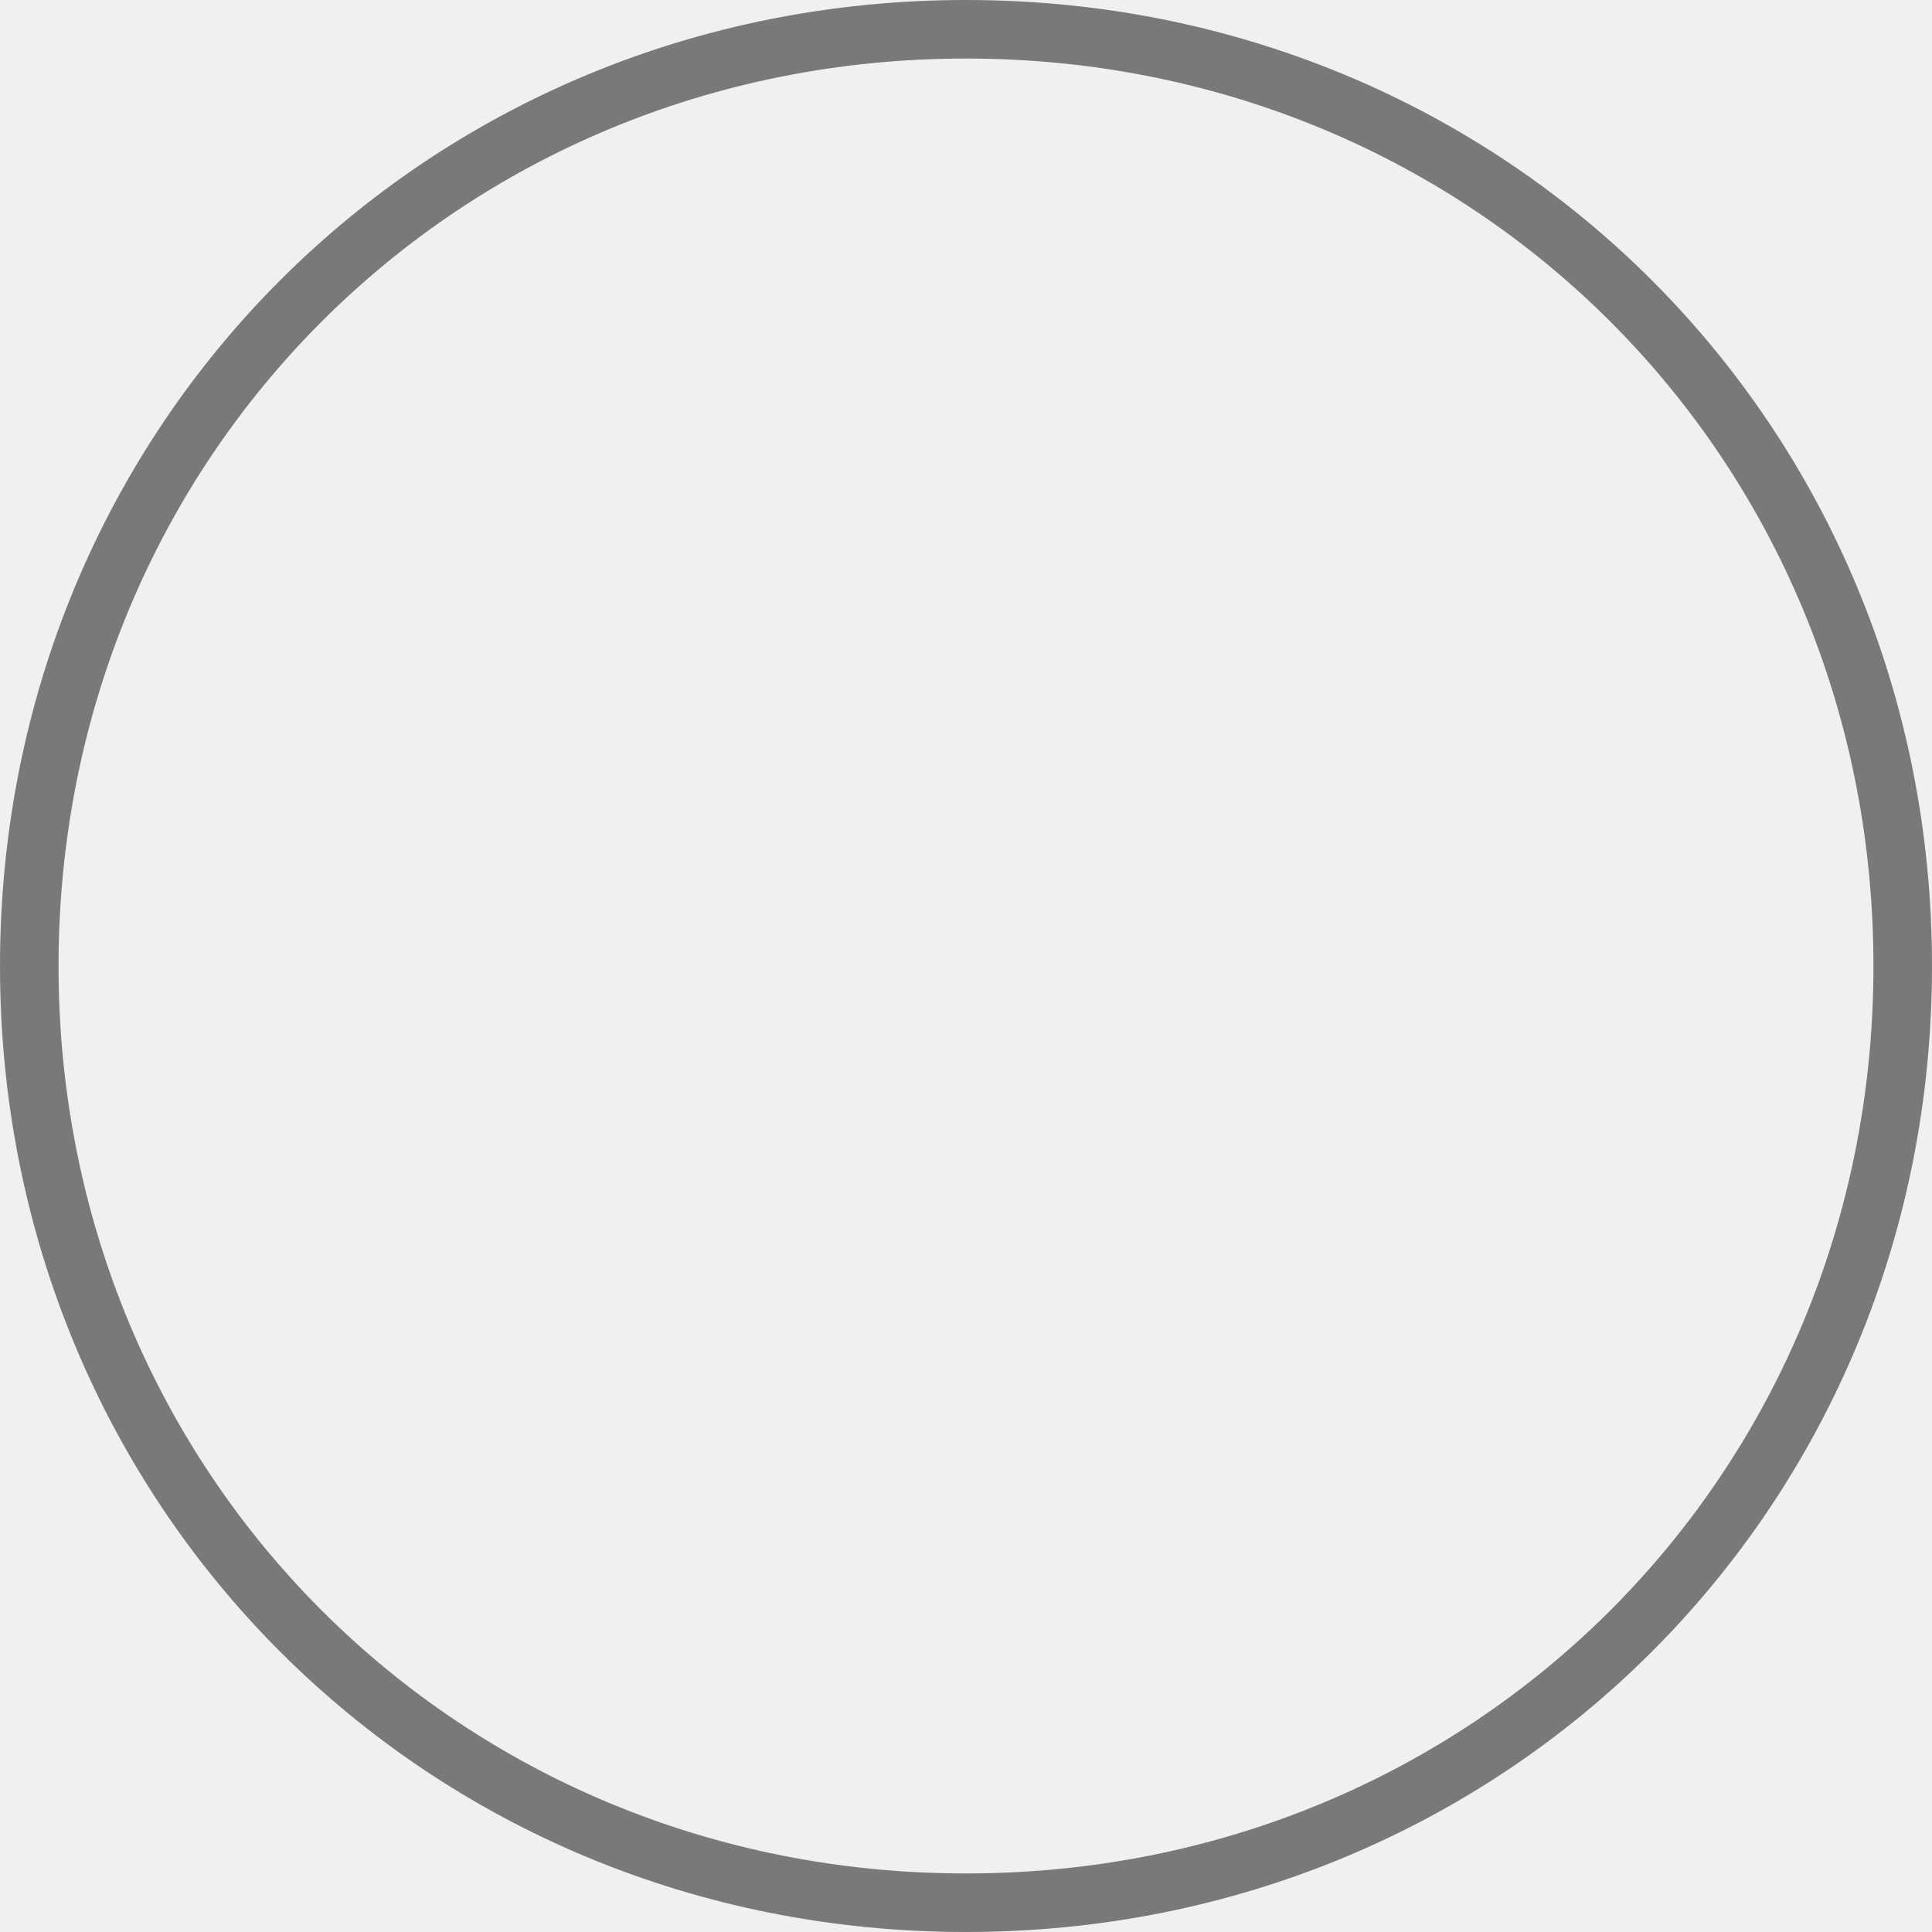
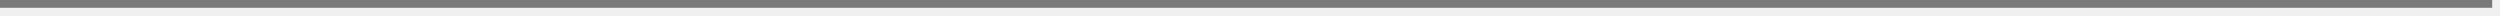
- <svg xmlns="http://www.w3.org/2000/svg" version="1.1" width="33px" height="33px">
-   <g transform="matrix(1 0 0 1 -254 -256 )">
-     <path d="M 270.5 256  C 279.74 256  287 263.26  287 272.5  C 287 281.74  279.74 289  270.5 289  C 261.26 289  254 281.74  254 272.5  C 254 263.26  261.26 256  270.5 256  Z " fill-rule="nonzero" fill="#ffffff" stroke="none" fill-opacity="0" />
-     <path d="M 270.5 256.5  C 279.46 256.5  286.5 263.54  286.5 272.5  C 286.5 281.46  279.46 288.5  270.5 288.5  C 261.54 288.5  254.5 281.46  254.5 272.5  C 254.5 263.54  261.54 256.5  270.5 256.5  Z " stroke-width="1" stroke="#797979" fill="none" />
+ <svg xmlns="http://www.w3.org/2000/svg" version="1.1" width="321px" height="2px">
+   <g transform="matrix(1 0 0 1 -108 -425 )">
+     <path d="M 108 425.5  L 428 425.5  " stroke-width="1" stroke="#797979" fill="none" />
  </g>
</svg>
